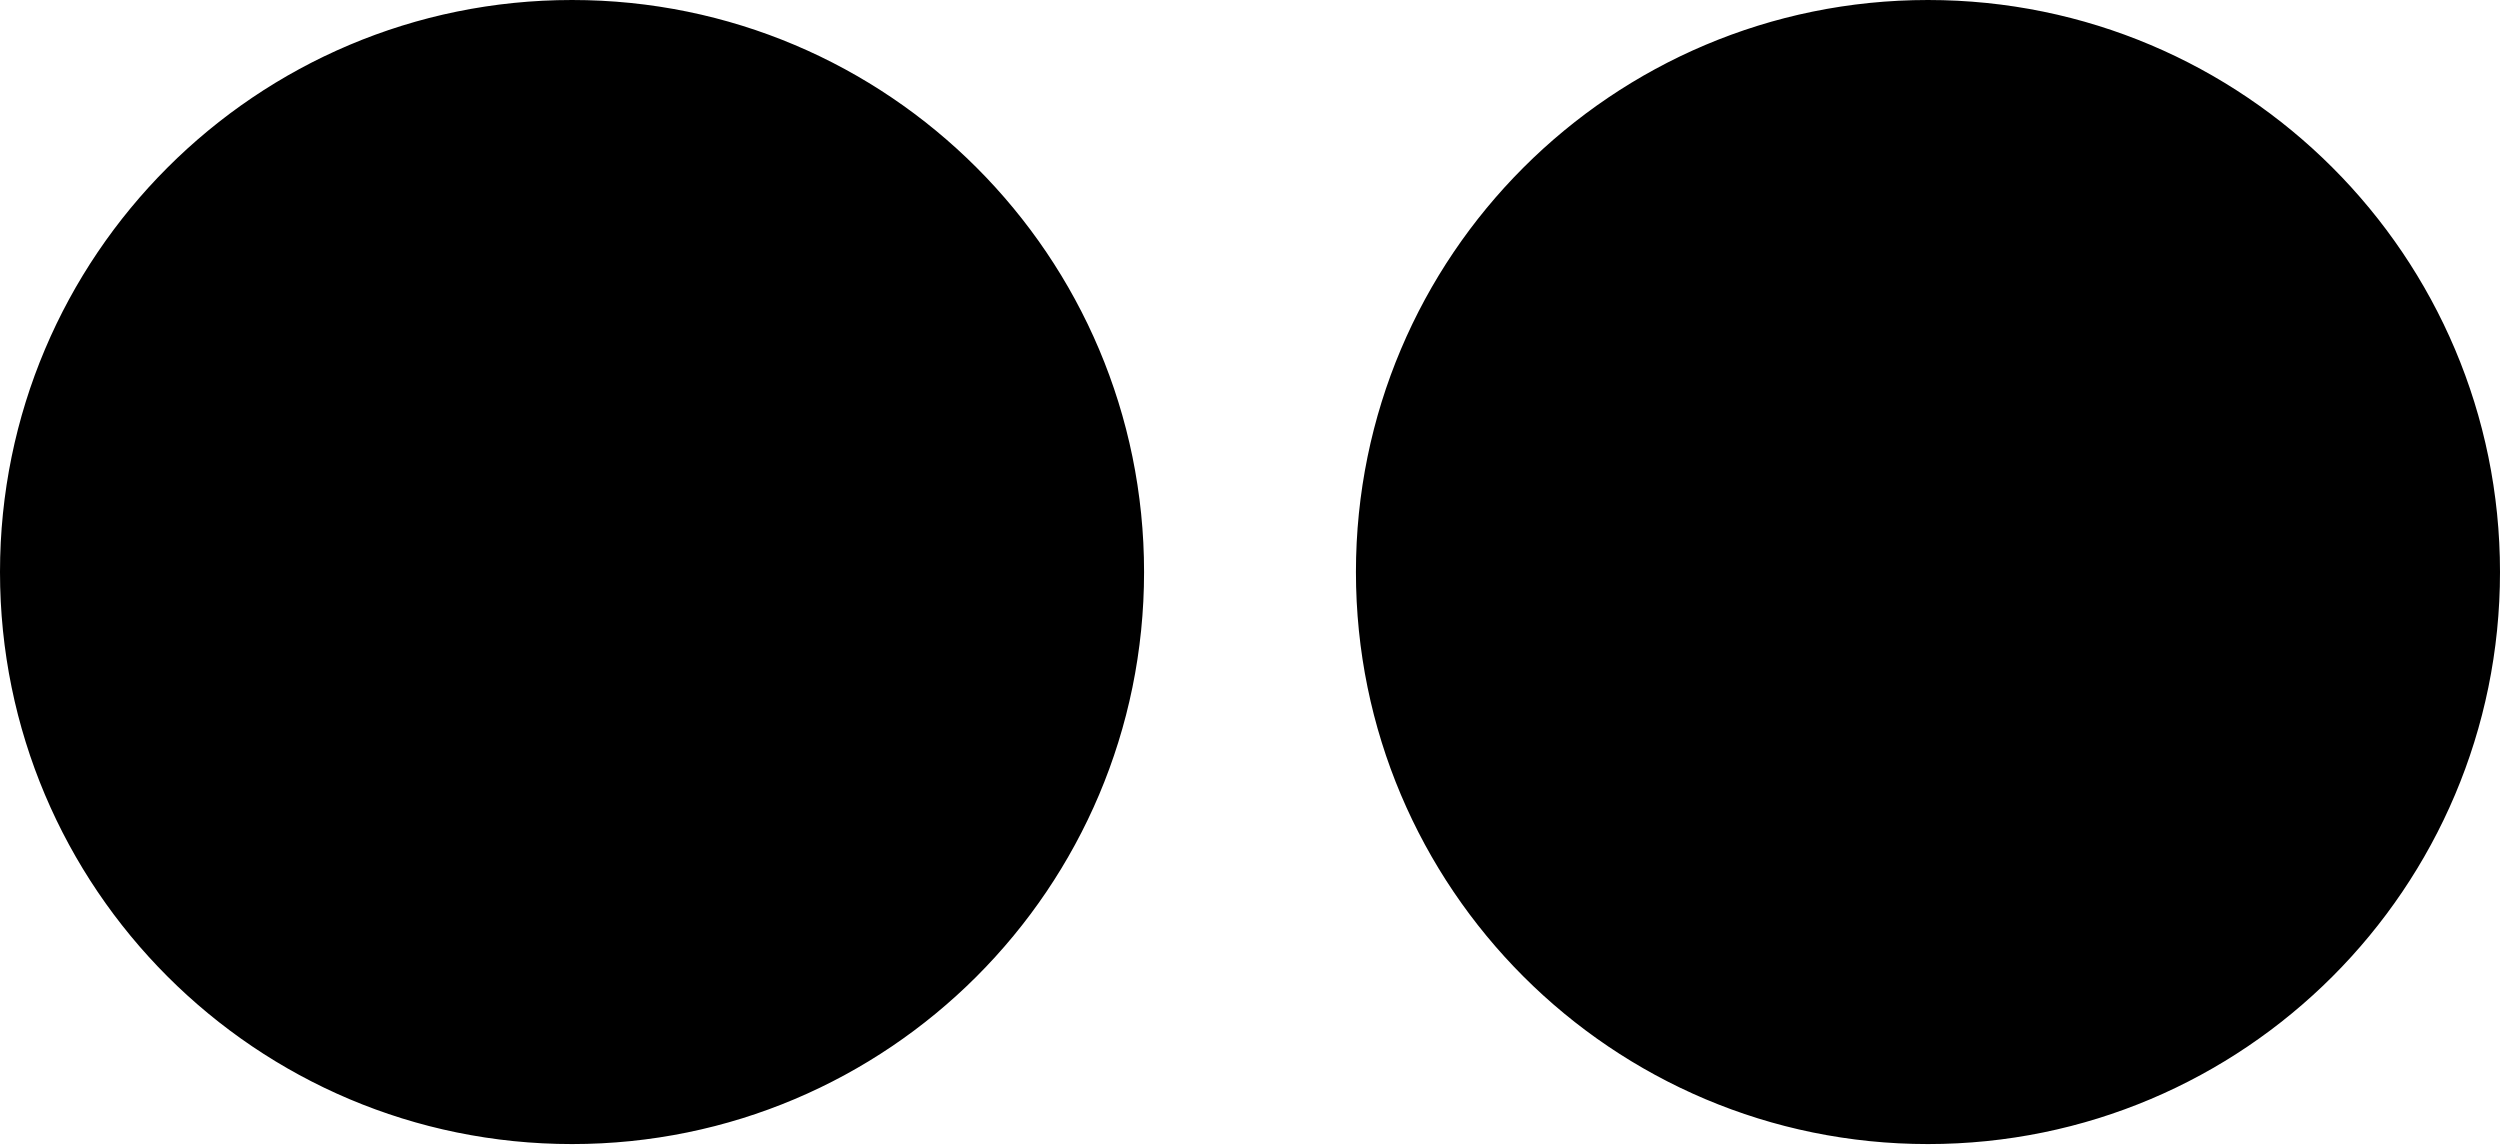
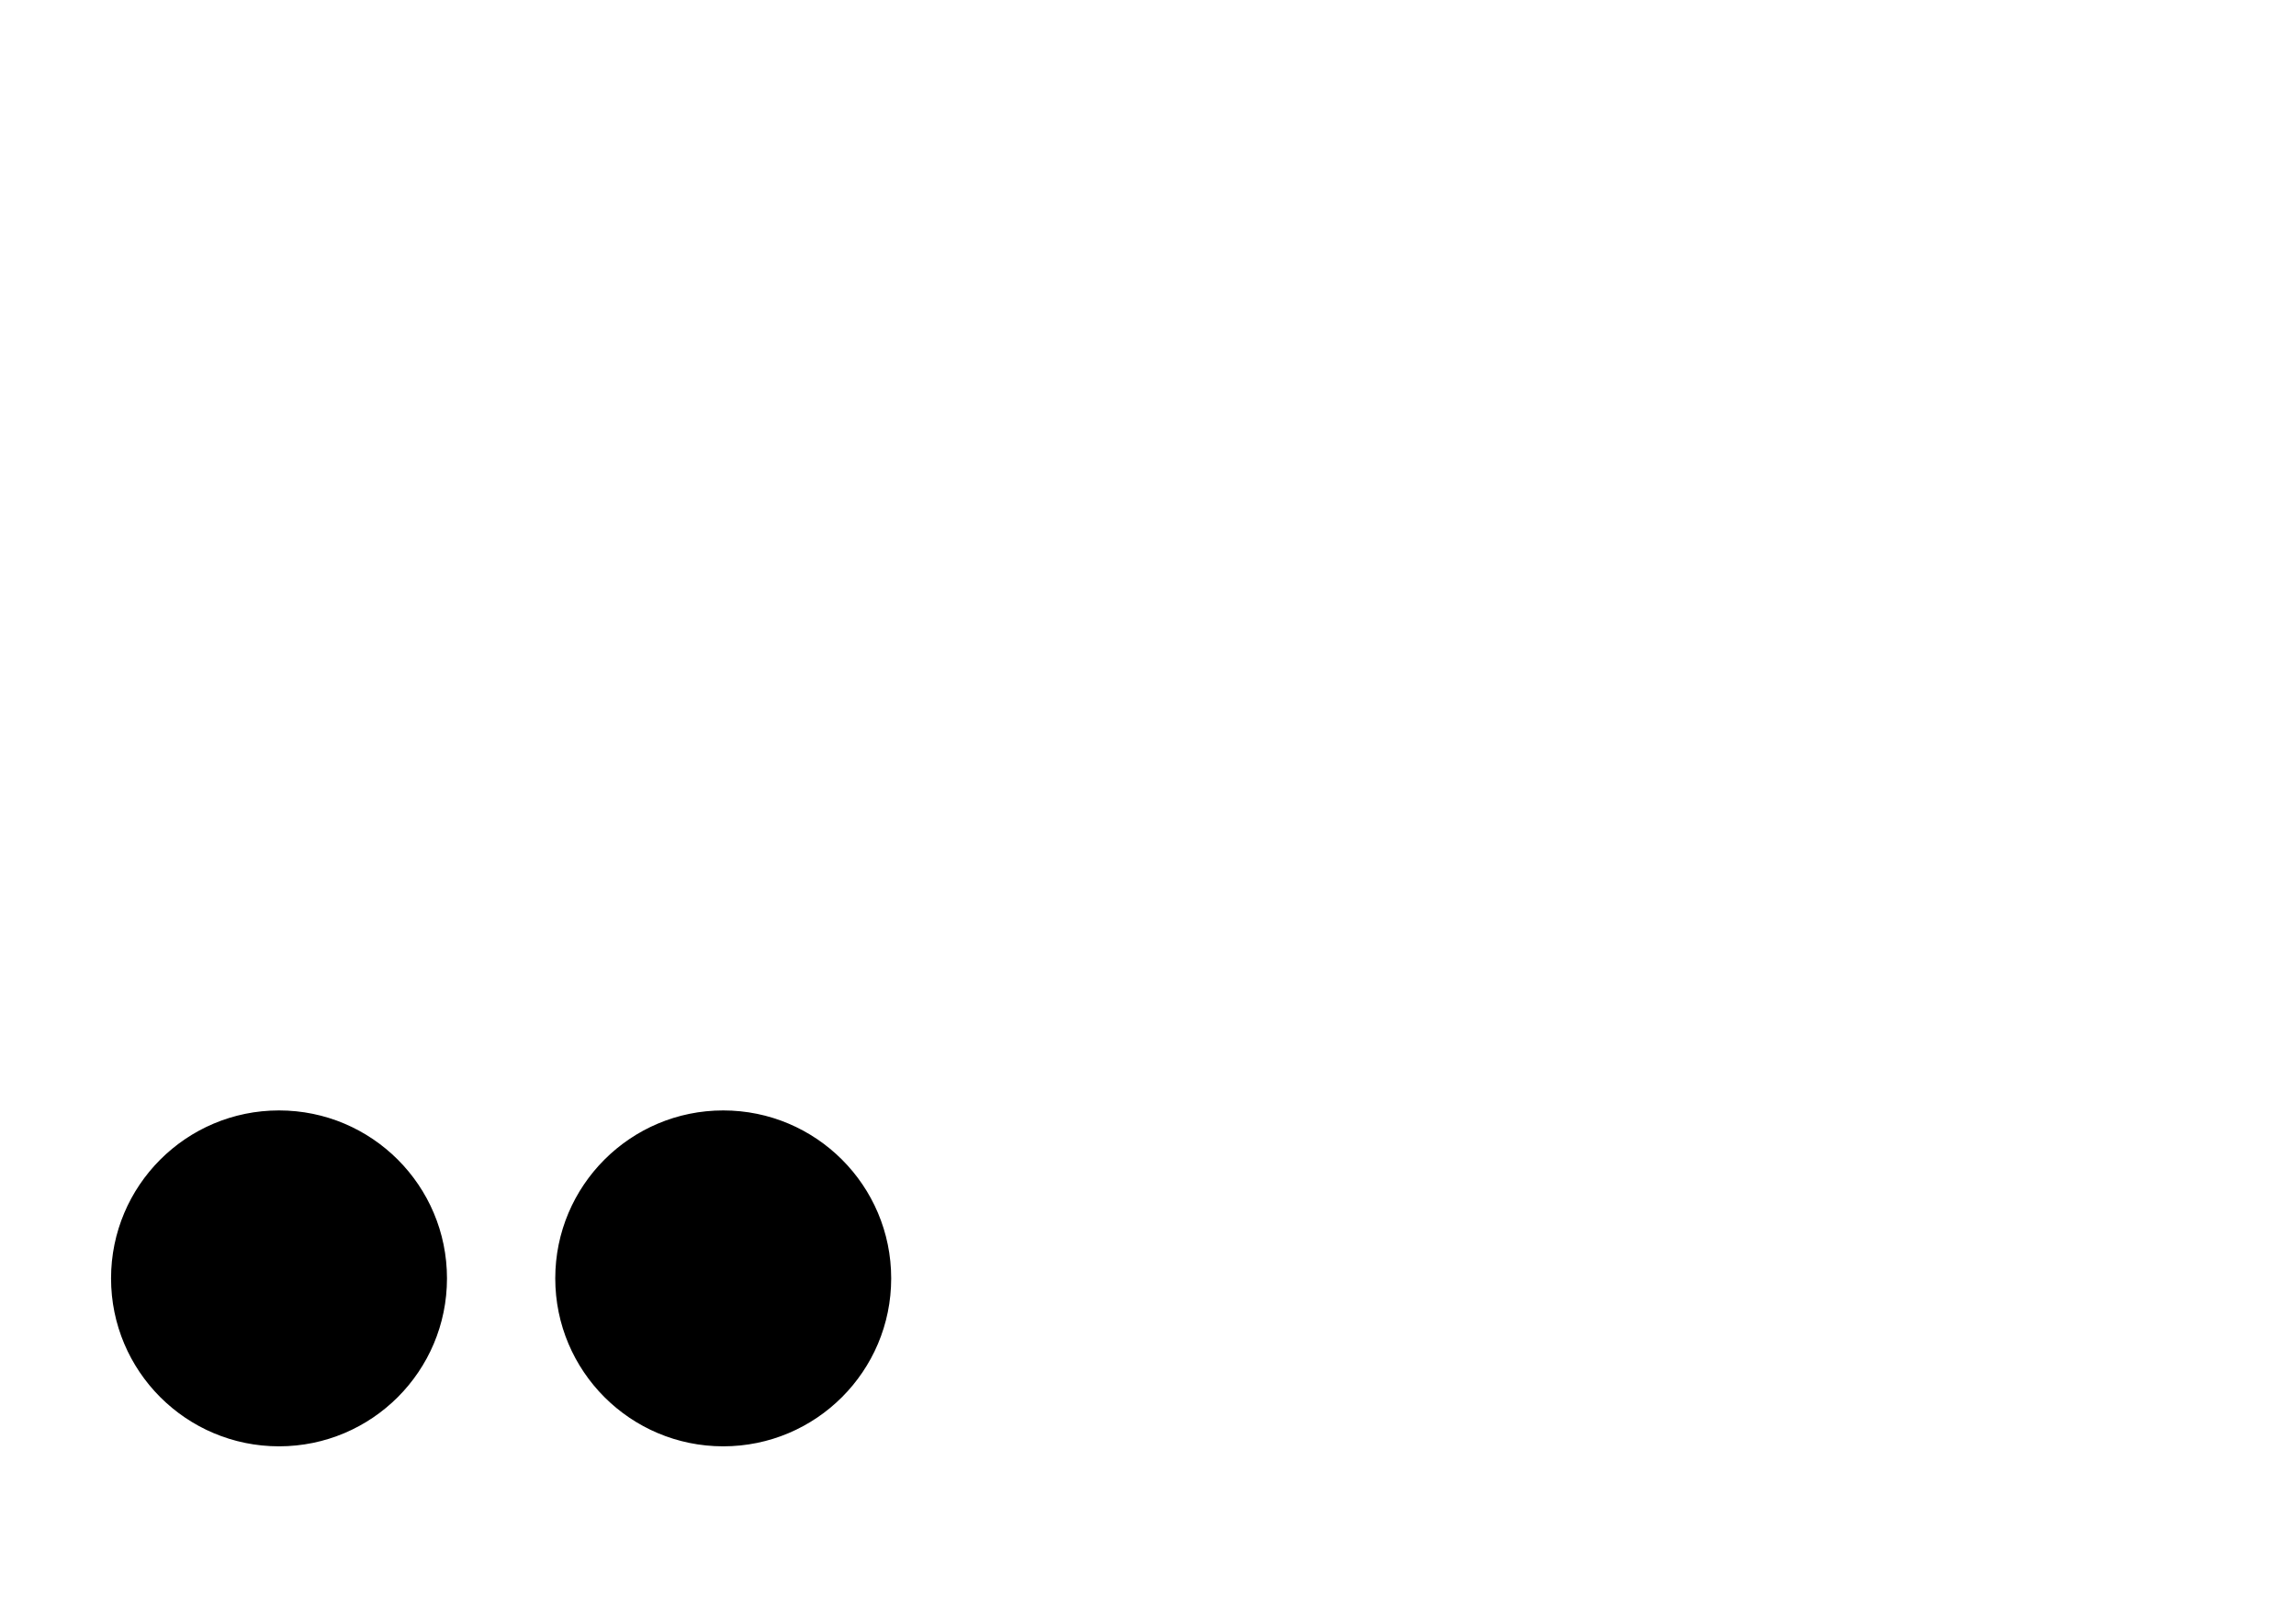
- <svg xmlns="http://www.w3.org/2000/svg" version="1.1" width="177px" height="81px" viewBox="-0.5 -0.5 177 81" content="&lt;mxfile host=&quot;Electron&quot; modified=&quot;2025-09-25T14:14:14.709Z&quot; agent=&quot;Mozilla/5.0 (Windows NT 10.0; Win64; x64) AppleWebKit/537.36 (KHTML, like Gecko) draw.io/22.0.3 Chrome/114.0.574.289 Electron/25.8.4 Safari/537.36&quot; etag=&quot;ovPJXK8Bh11XHBrtW_Ap&quot; version=&quot;22.0.3&quot; type=&quot;device&quot;&gt;&lt;diagram id=&quot;_1GFWcWHk5RfhlX6THdc&quot; name=&quot;Page-1&quot;&gt;xZRNj4IwEIZ/DUcToIjrVfzAg/FAdk28dUuhdQtla7Xor99qi0DQZC+b5UDaZ6bTmXcmdUBU1CsBK7LhKWaO76a1A+aO70/DQP9v4GJAGI4NyAVNDfJakNArttC19ERTfOw5Ss6ZpFUfIl6WGMkeg0Jw1XfLOOvfWsEcD0CCIBvSHU0lMfTNn7Q8xjQnzc1eODWWAjbOtpIjgSlXHQQWDogE59KsijrC7KZdo4s5t3xhfSQmcCl/cwCh2dZVwSb/RB/f6/e9usblyDdRzpCdbME2WXlpFNBRtNh6M1OESpxUEN0sSrdbMyILpneeXsJjZTqQ0RrrS2cZZSzijIt7IODeP82HmdtizlhIXHeQrWSFeYGluGgXawV+aI7YsRoHdqxUp0lWeNLpT8OgHYv8EblVTi+seM+FPKGvOFkv97HaHQ6RCifX+Xbk/Z+QA9WeaPtSyKBJ9O+F1Nt22u+2zpMBFj8=&lt;/diagram&gt;&lt;/mxfile&gt;">
+ <svg xmlns="http://www.w3.org/2000/svg" version="1.1" width="827px" height="583px" viewBox="-0.5 -0.5 827 583" content="&lt;mxfile host=&quot;Electron&quot; modified=&quot;2025-09-28T14:27:56.610Z&quot; agent=&quot;Mozilla/5.0 (Windows NT 10.0; Win64; x64) AppleWebKit/537.36 (KHTML, like Gecko) draw.io/22.0.3 Chrome/114.0.574.289 Electron/25.8.4 Safari/537.36&quot; etag=&quot;evIOCr15mDU0qLvffY4q&quot; version=&quot;22.0.3&quot; type=&quot;device&quot;&gt;&lt;diagram id=&quot;_1GFWcWHk5RfhlX6THdc&quot; name=&quot;Page-1&quot;&gt;1ZTPb4IwFMf/Go4m0KrDq+jmZRdN5rmDJ21SeKzWAfvr97AFJMZkuywZB9L3eb/a72sa8KRoXoyo5CtmoAMWZk3ANwFjq+Wc/h1oHVguFw7kRmUORSM4qC/wMPT0ojI4TwItoraqmsIUyxJSO2HCGKynYSfU066VyOEOHFKh7+lRZVY6GrOnke9A5dJ3XsTcOQrRx/qDnKXIsL5BfBvwxCBatyqaBHQnXS+Ly3t+4B32ZaC0P0l4a1mZR6t9EVcfs80O3/fHduarfAp98ef1m7VtLwBVIa3JWNdSWThUIu08NU2bmLSFJiuipThXbgAn1QA1XZ+U1glqNNdCPLx+xH1PMBaah4eJBonoZgEWYE1LIT5h7kVte9Pb9TiiqBde3oxngMJfi3woPUpHC6/eL5Rk/1RJFv6hlGSOF/7qu3k0+PYb&lt;/diagram&gt;&lt;/mxfile&gt;">
  <defs />
  <g>
-     <ellipse cx="40" cy="40" rx="40" ry="40" fill="#000000" stroke="rgb(0, 0, 0)" pointer-events="all" />
-     <ellipse cx="136" cy="40" rx="40" ry="40" fill="#000000" stroke="rgb(0, 0, 0)" pointer-events="all" />
+     <ellipse cx="100" cy="460" rx="60" ry="60" fill="#000000" stroke="rgb(0, 0, 0)" pointer-events="all" />
+     <ellipse cx="260" cy="460" rx="60" ry="60" fill="#000000" stroke="rgb(0, 0, 0)" pointer-events="all" />
  </g>
</svg>
